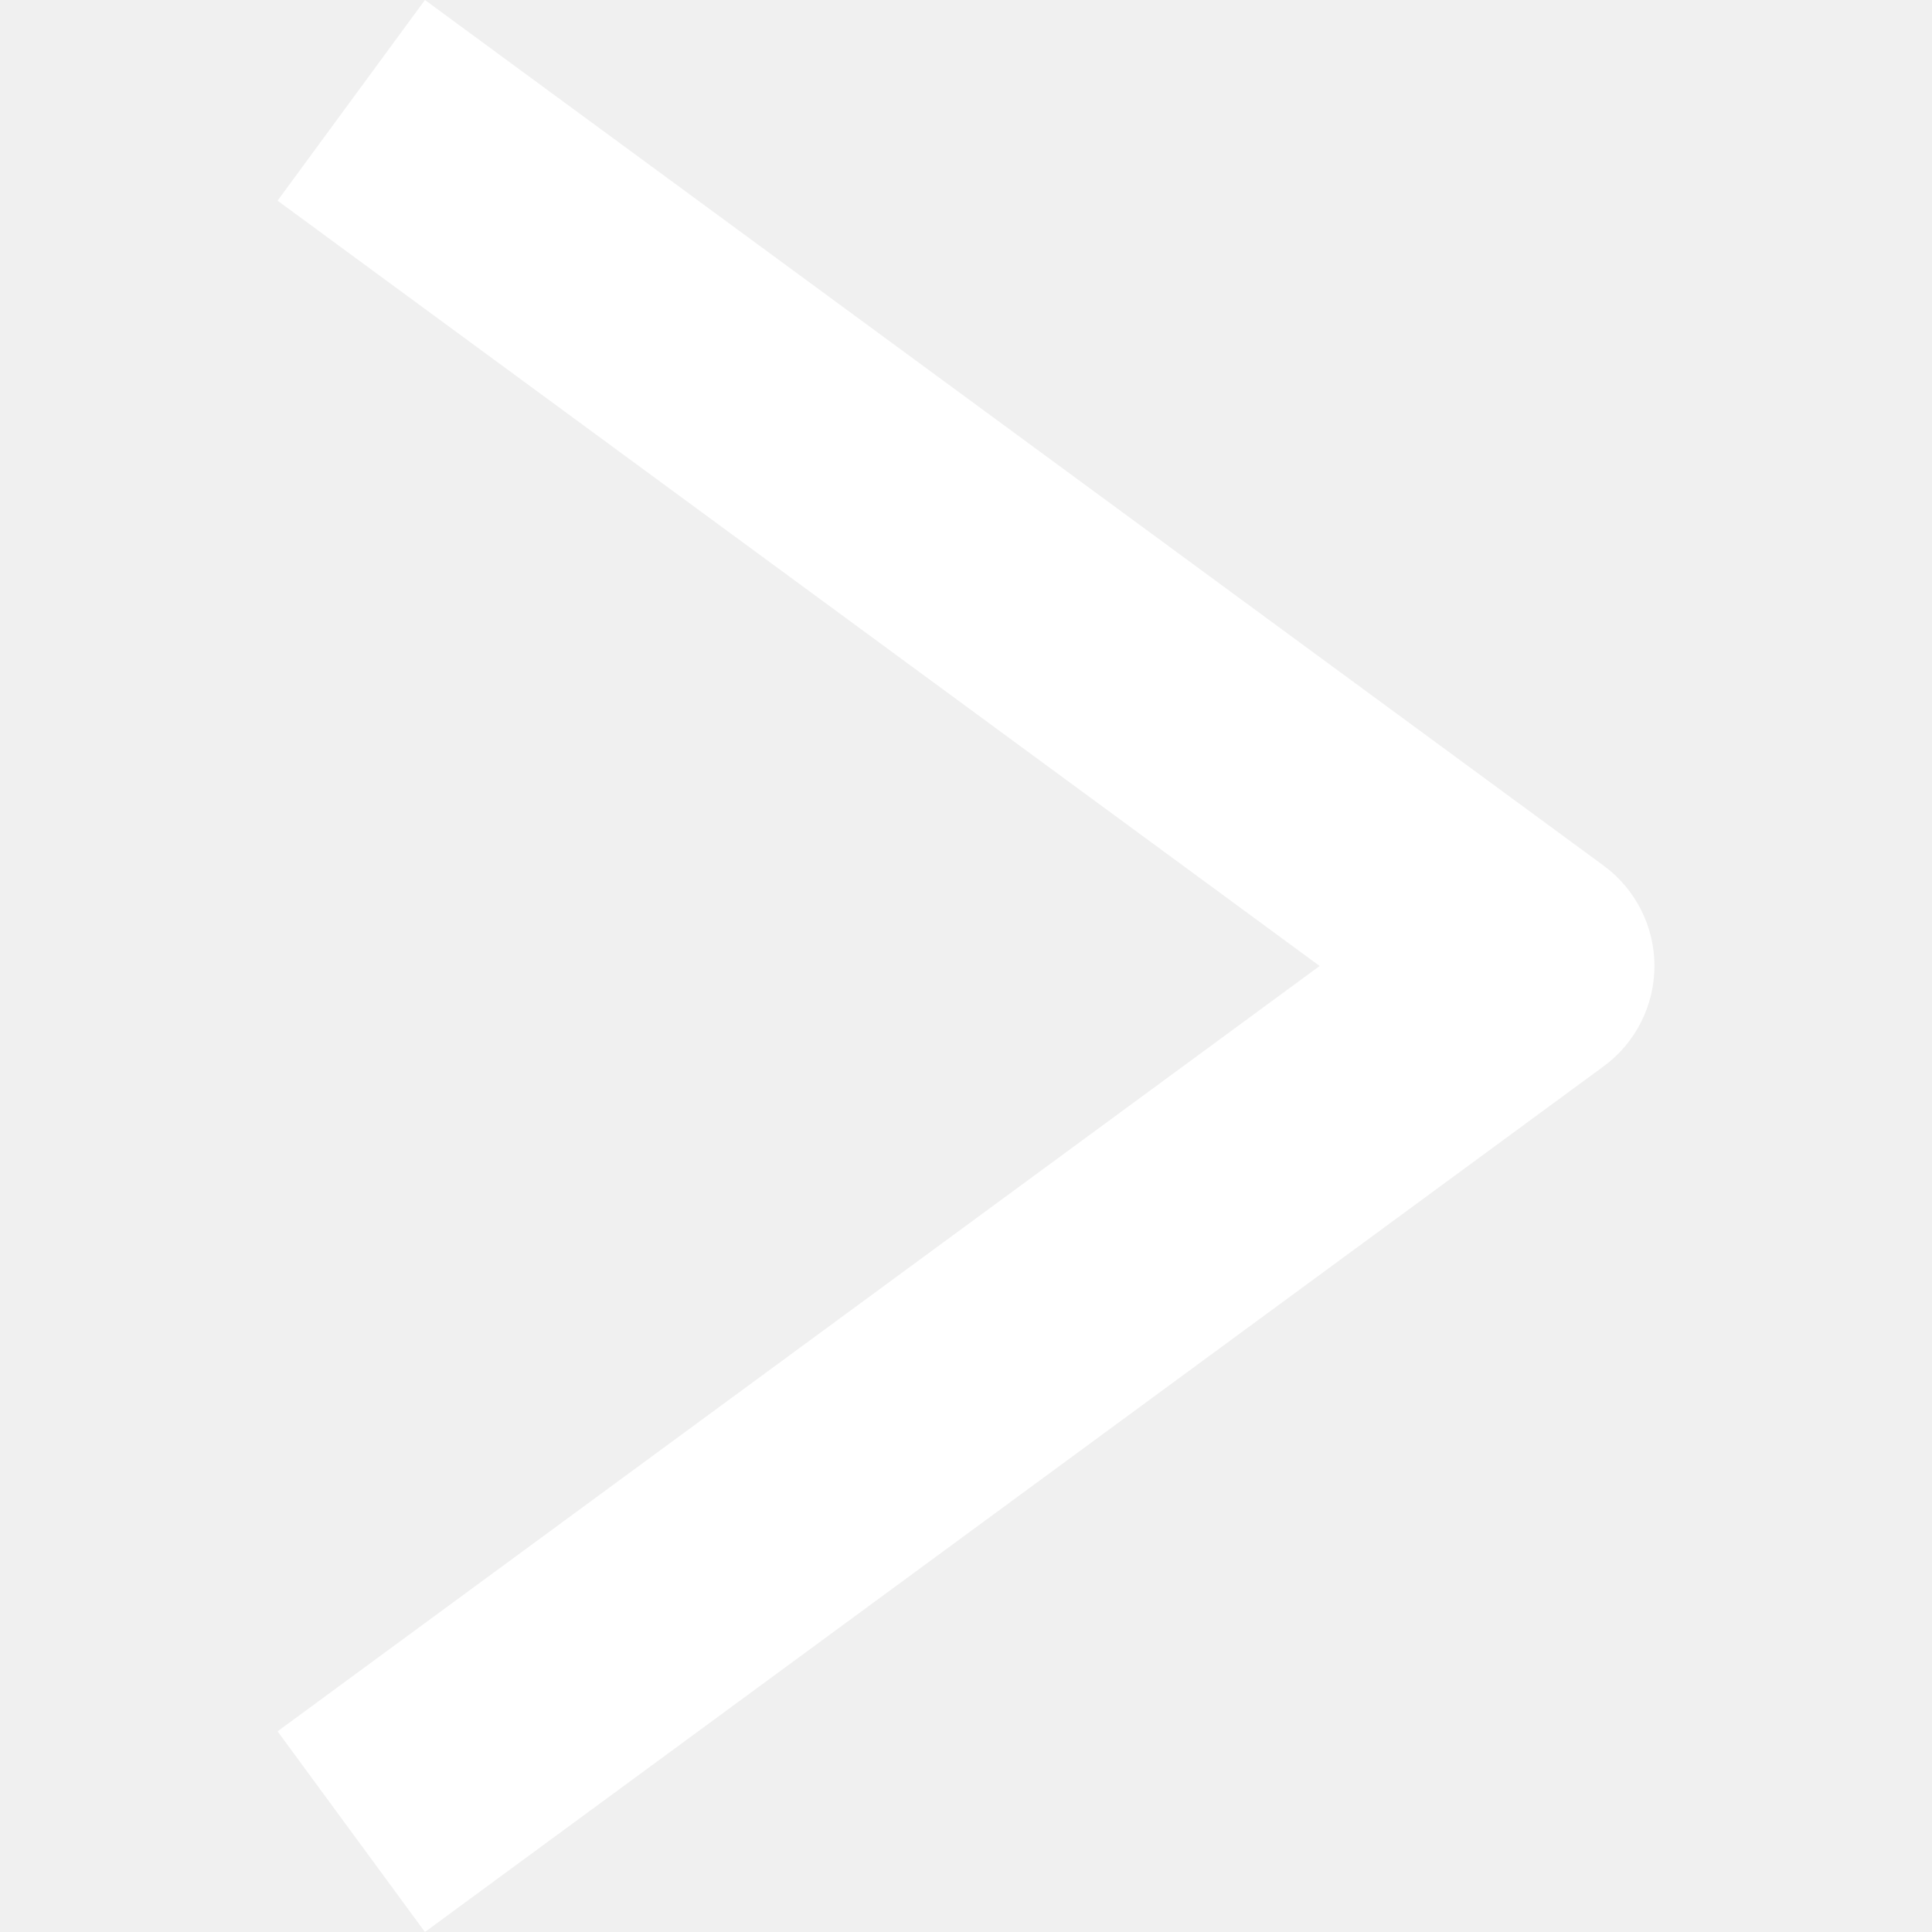
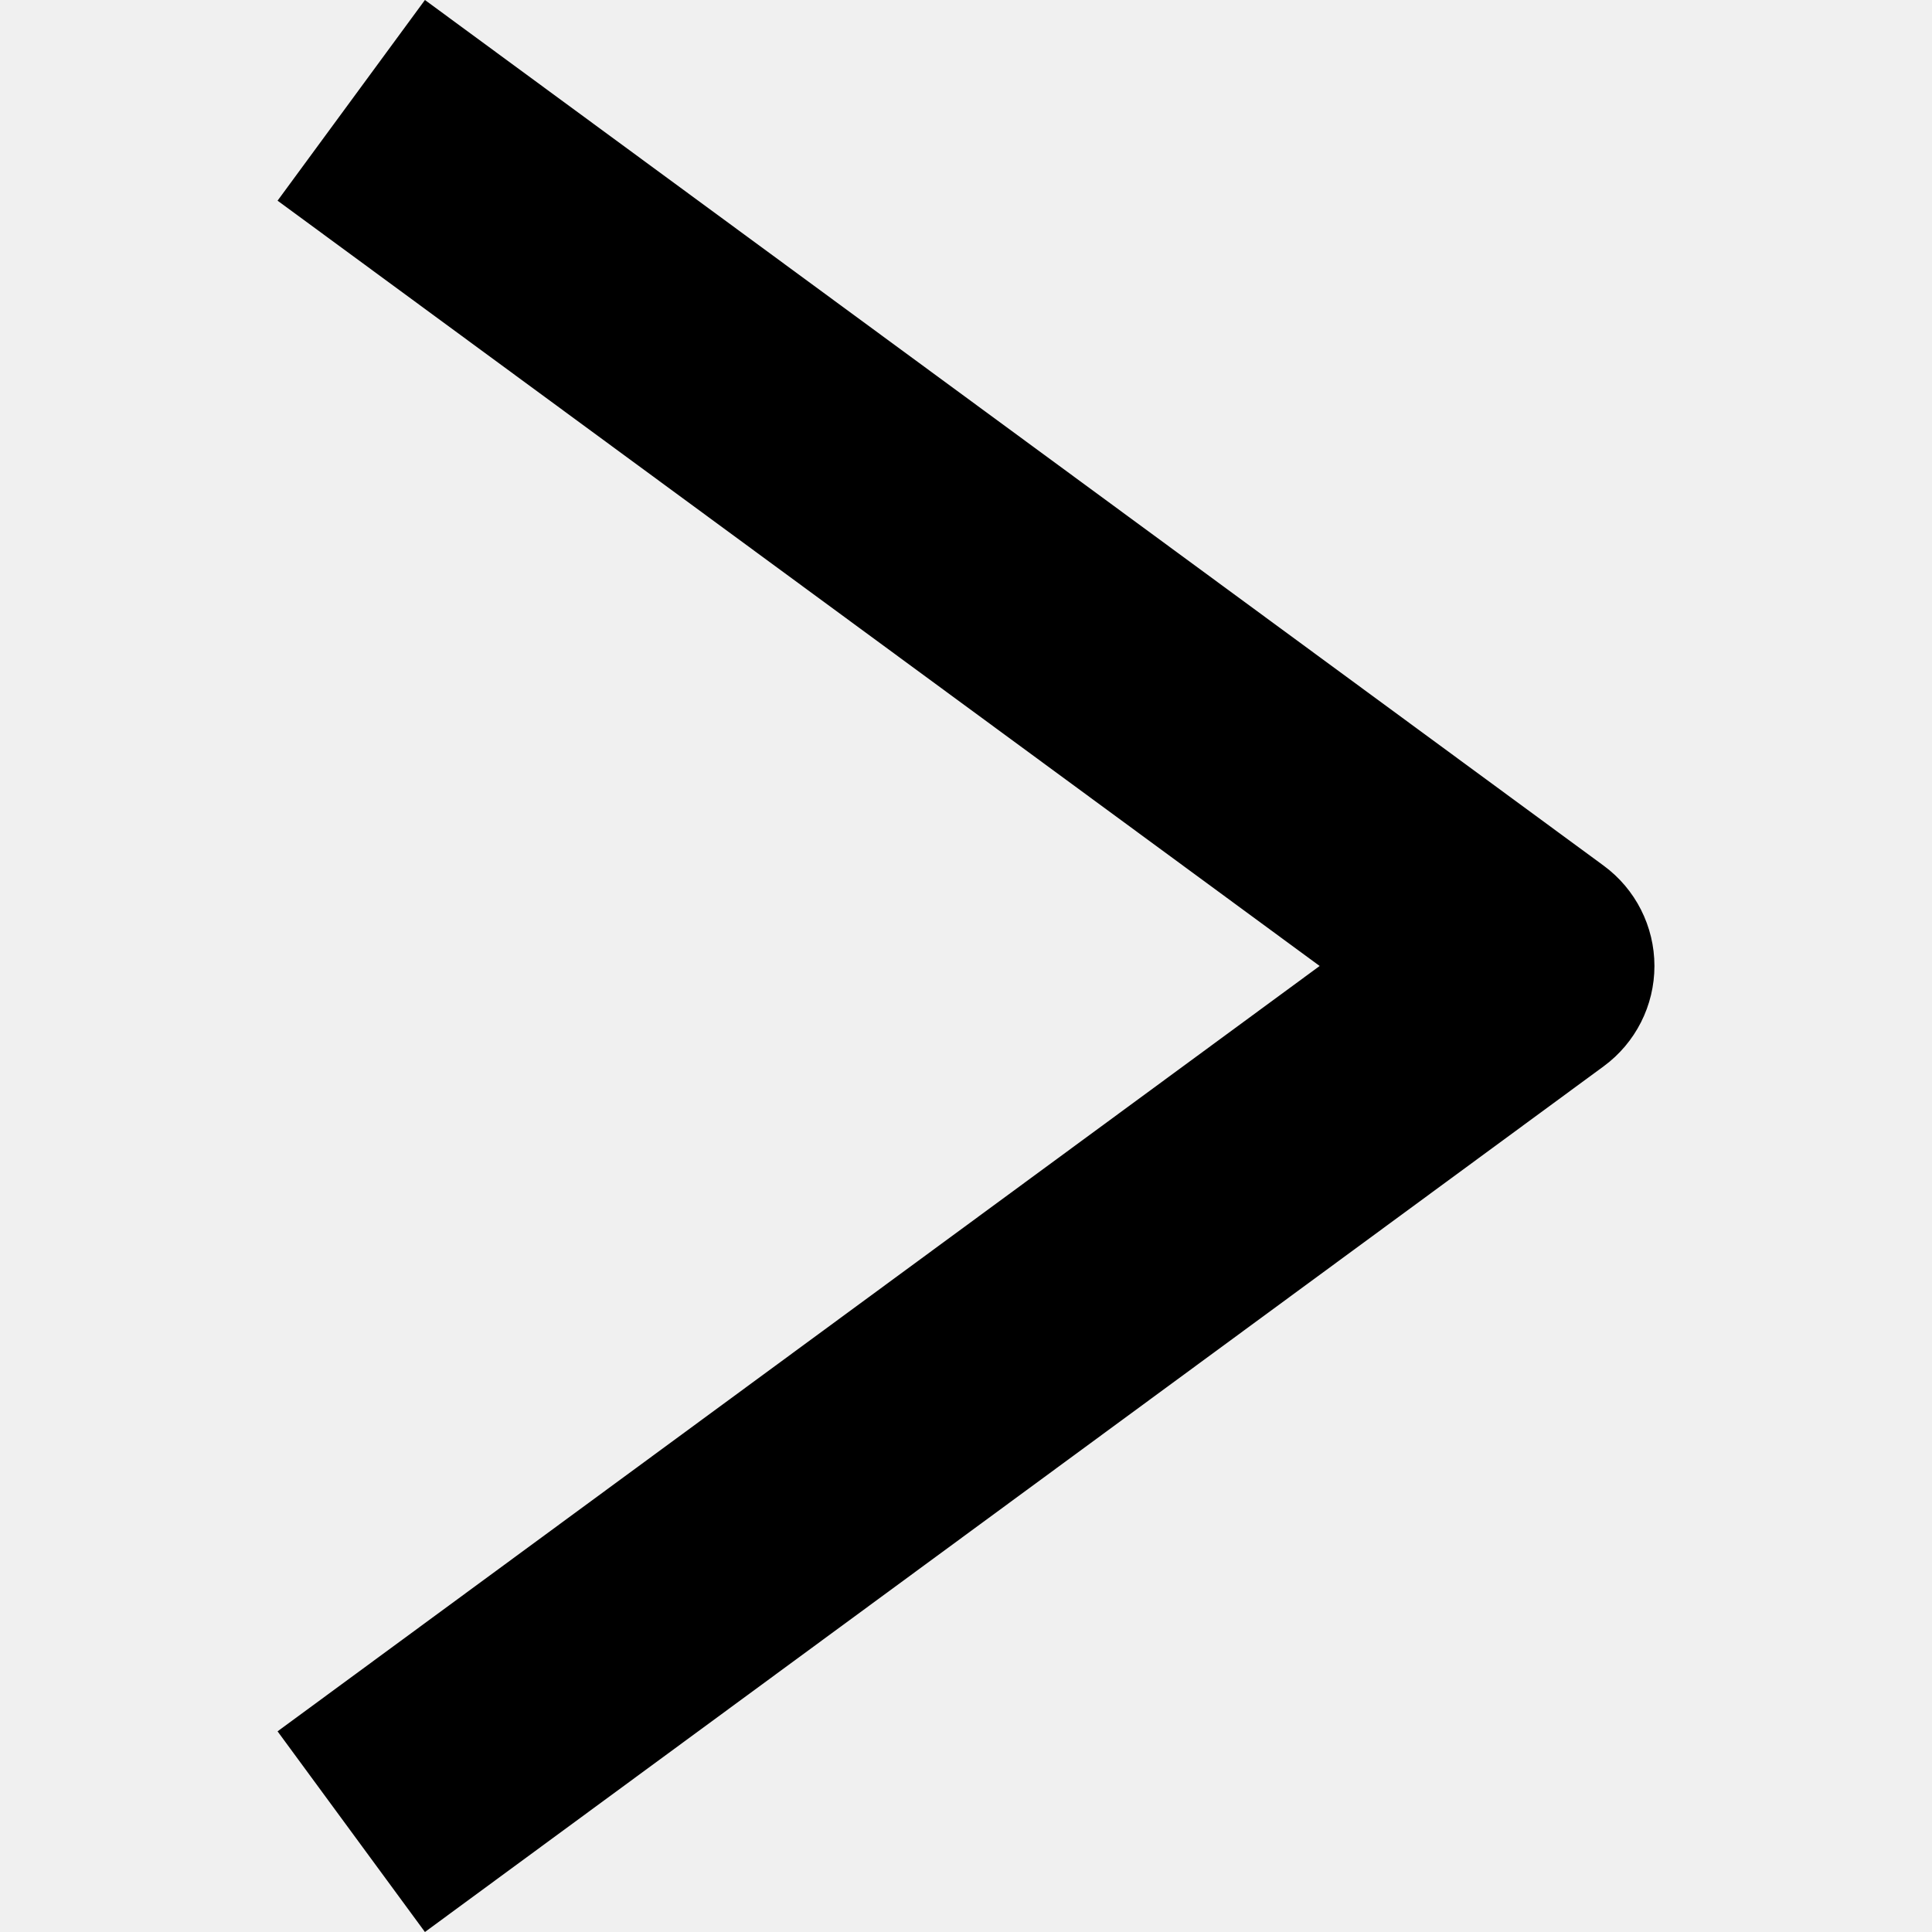
- <svg xmlns="http://www.w3.org/2000/svg" version="1.1" fill="#ffffff" id="Capa_1" x="0px" y="0px" viewBox="0 0 434.002 434.002" style="enable-background:new 0 0 434.002 434.002;" xml:space="preserve">
+ <svg xmlns="http://www.w3.org/2000/svg" version="1.1" fill="#000" id="Capa_1" x="0px" y="0px" viewBox="0 0 434.002 434.002" style="enable-background:new 0 0 434.002 434.002;" xml:space="preserve">
  <g>
    <g>
      <path d="M95.457,434.002l-33.105-45.076l234.094-171.928L62.352,45.077L95.456,0L360.24,194.459 c7.174,5.269,11.41,13.638,11.41,22.539c0,8.9-4.236,17.27-11.41,22.538L95.457,434.002z" />
    </g>
  </g>
</svg>
